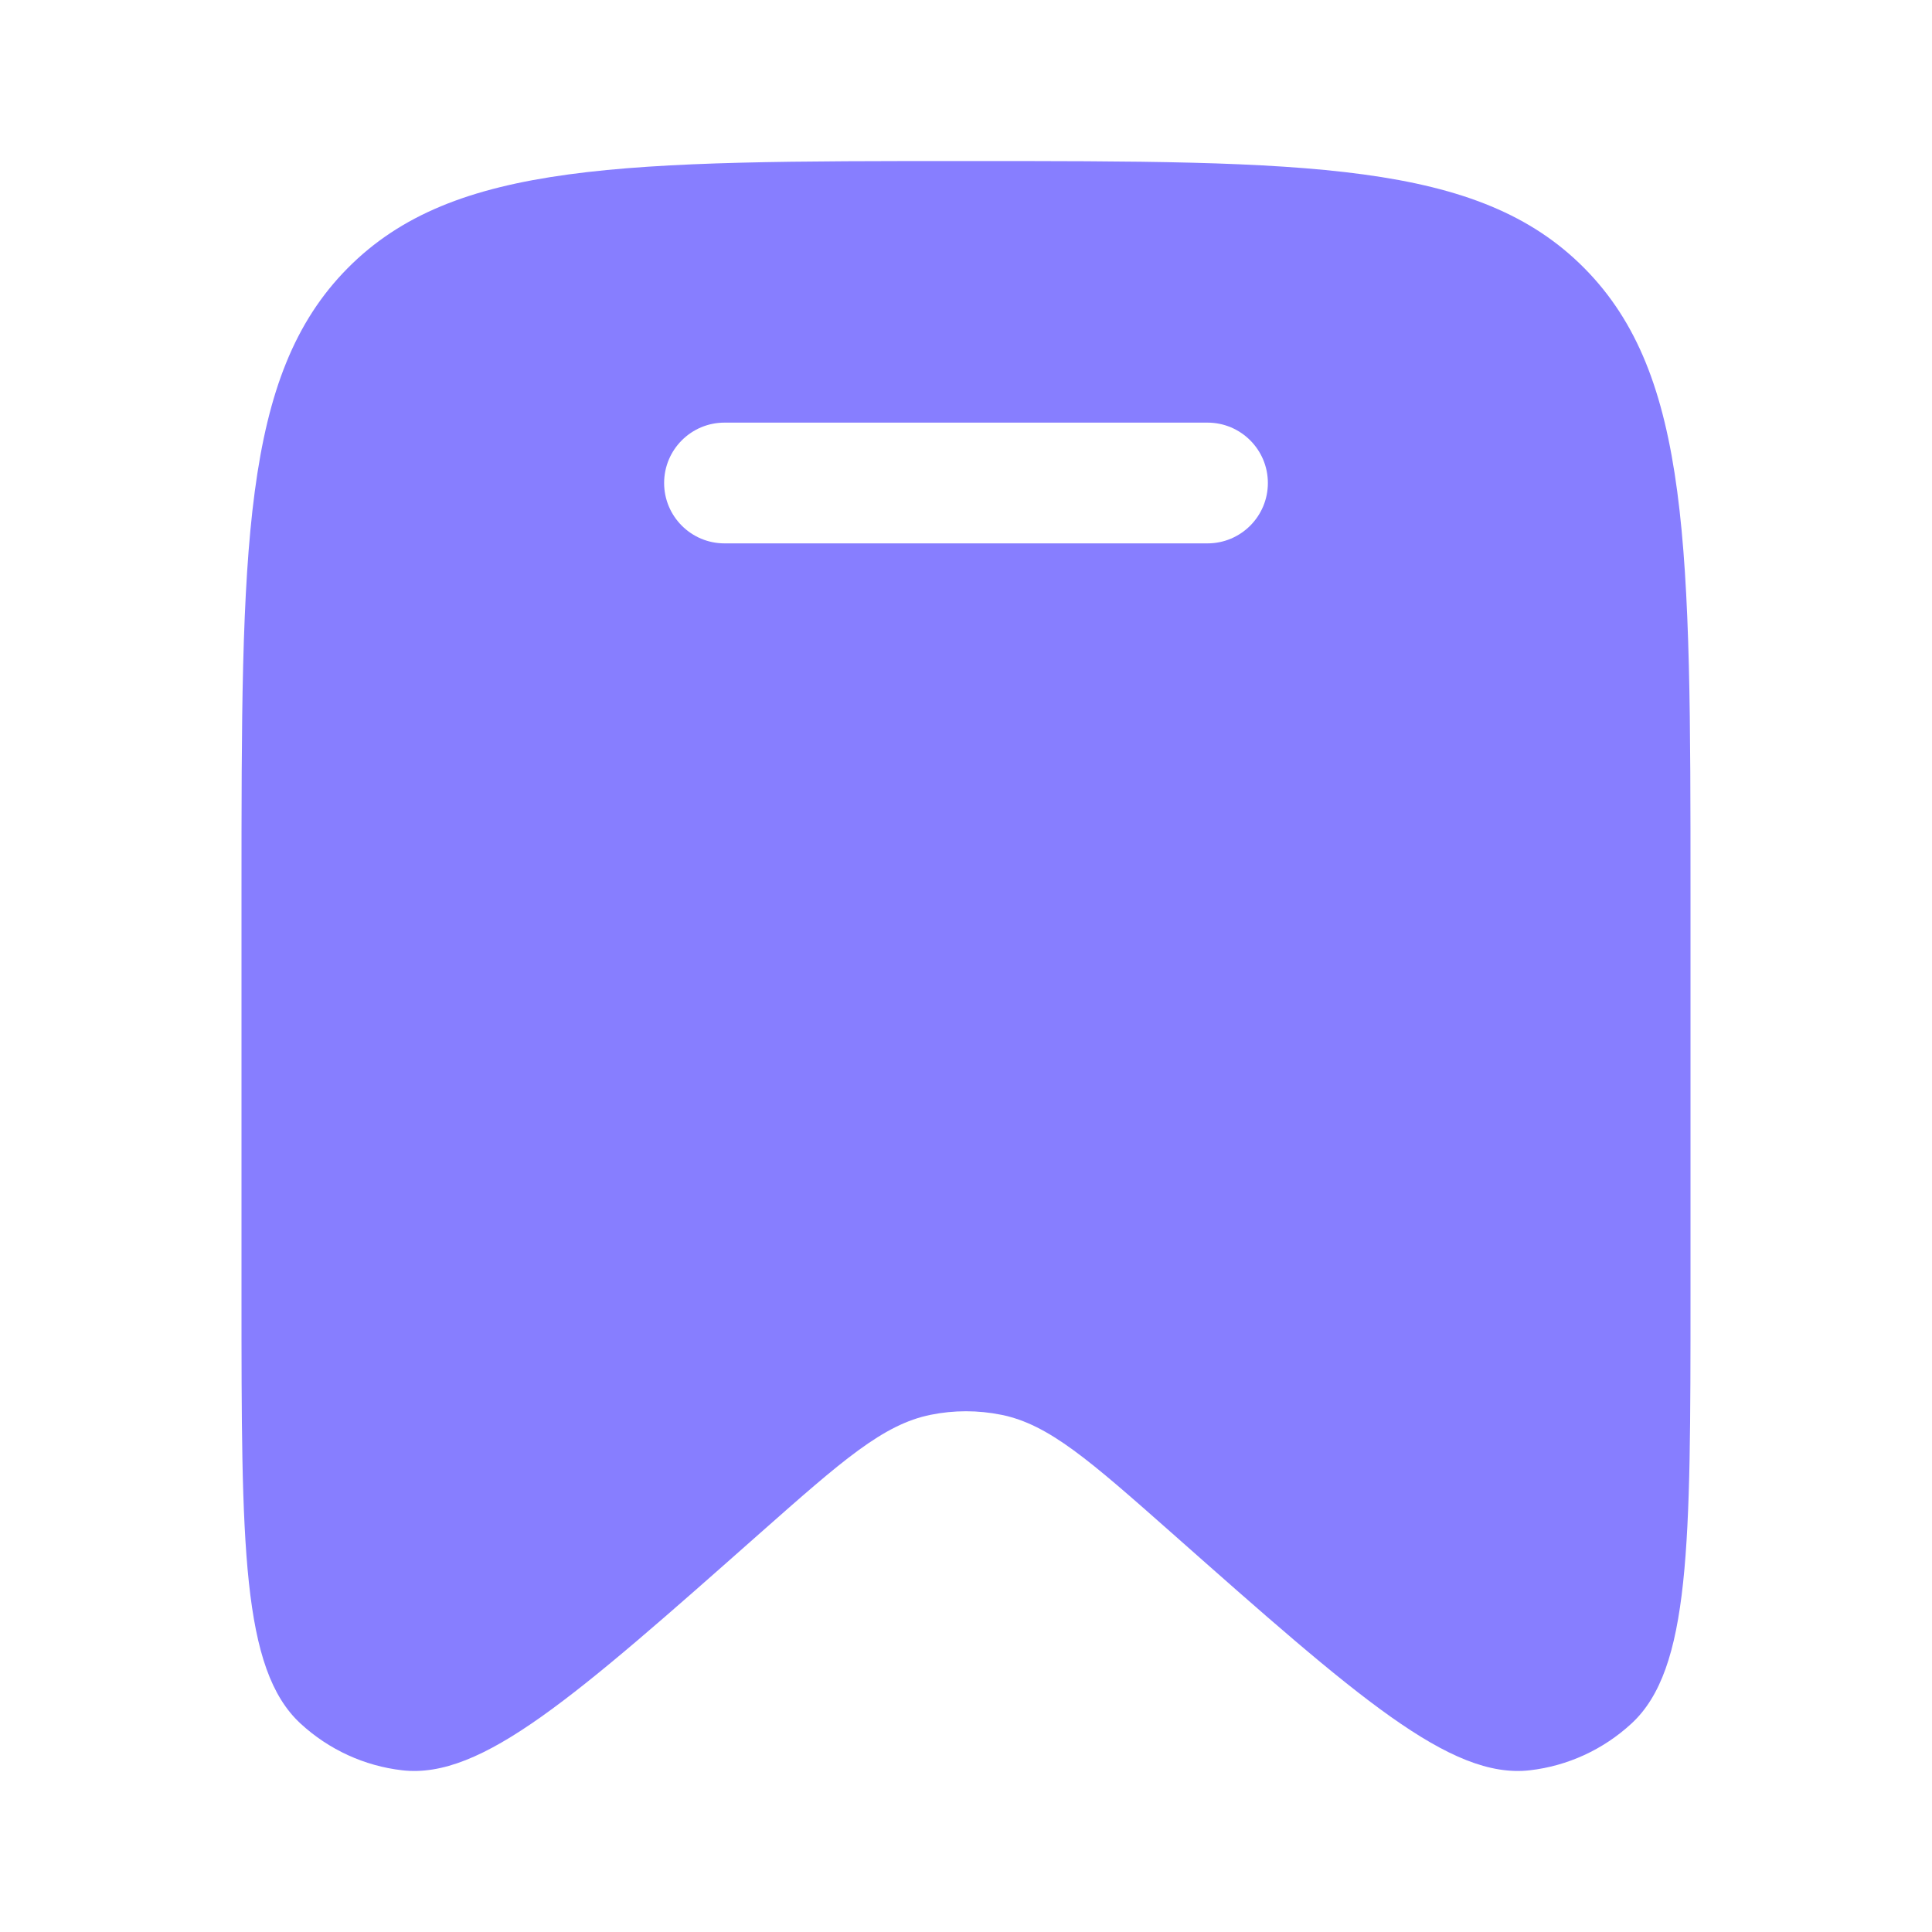
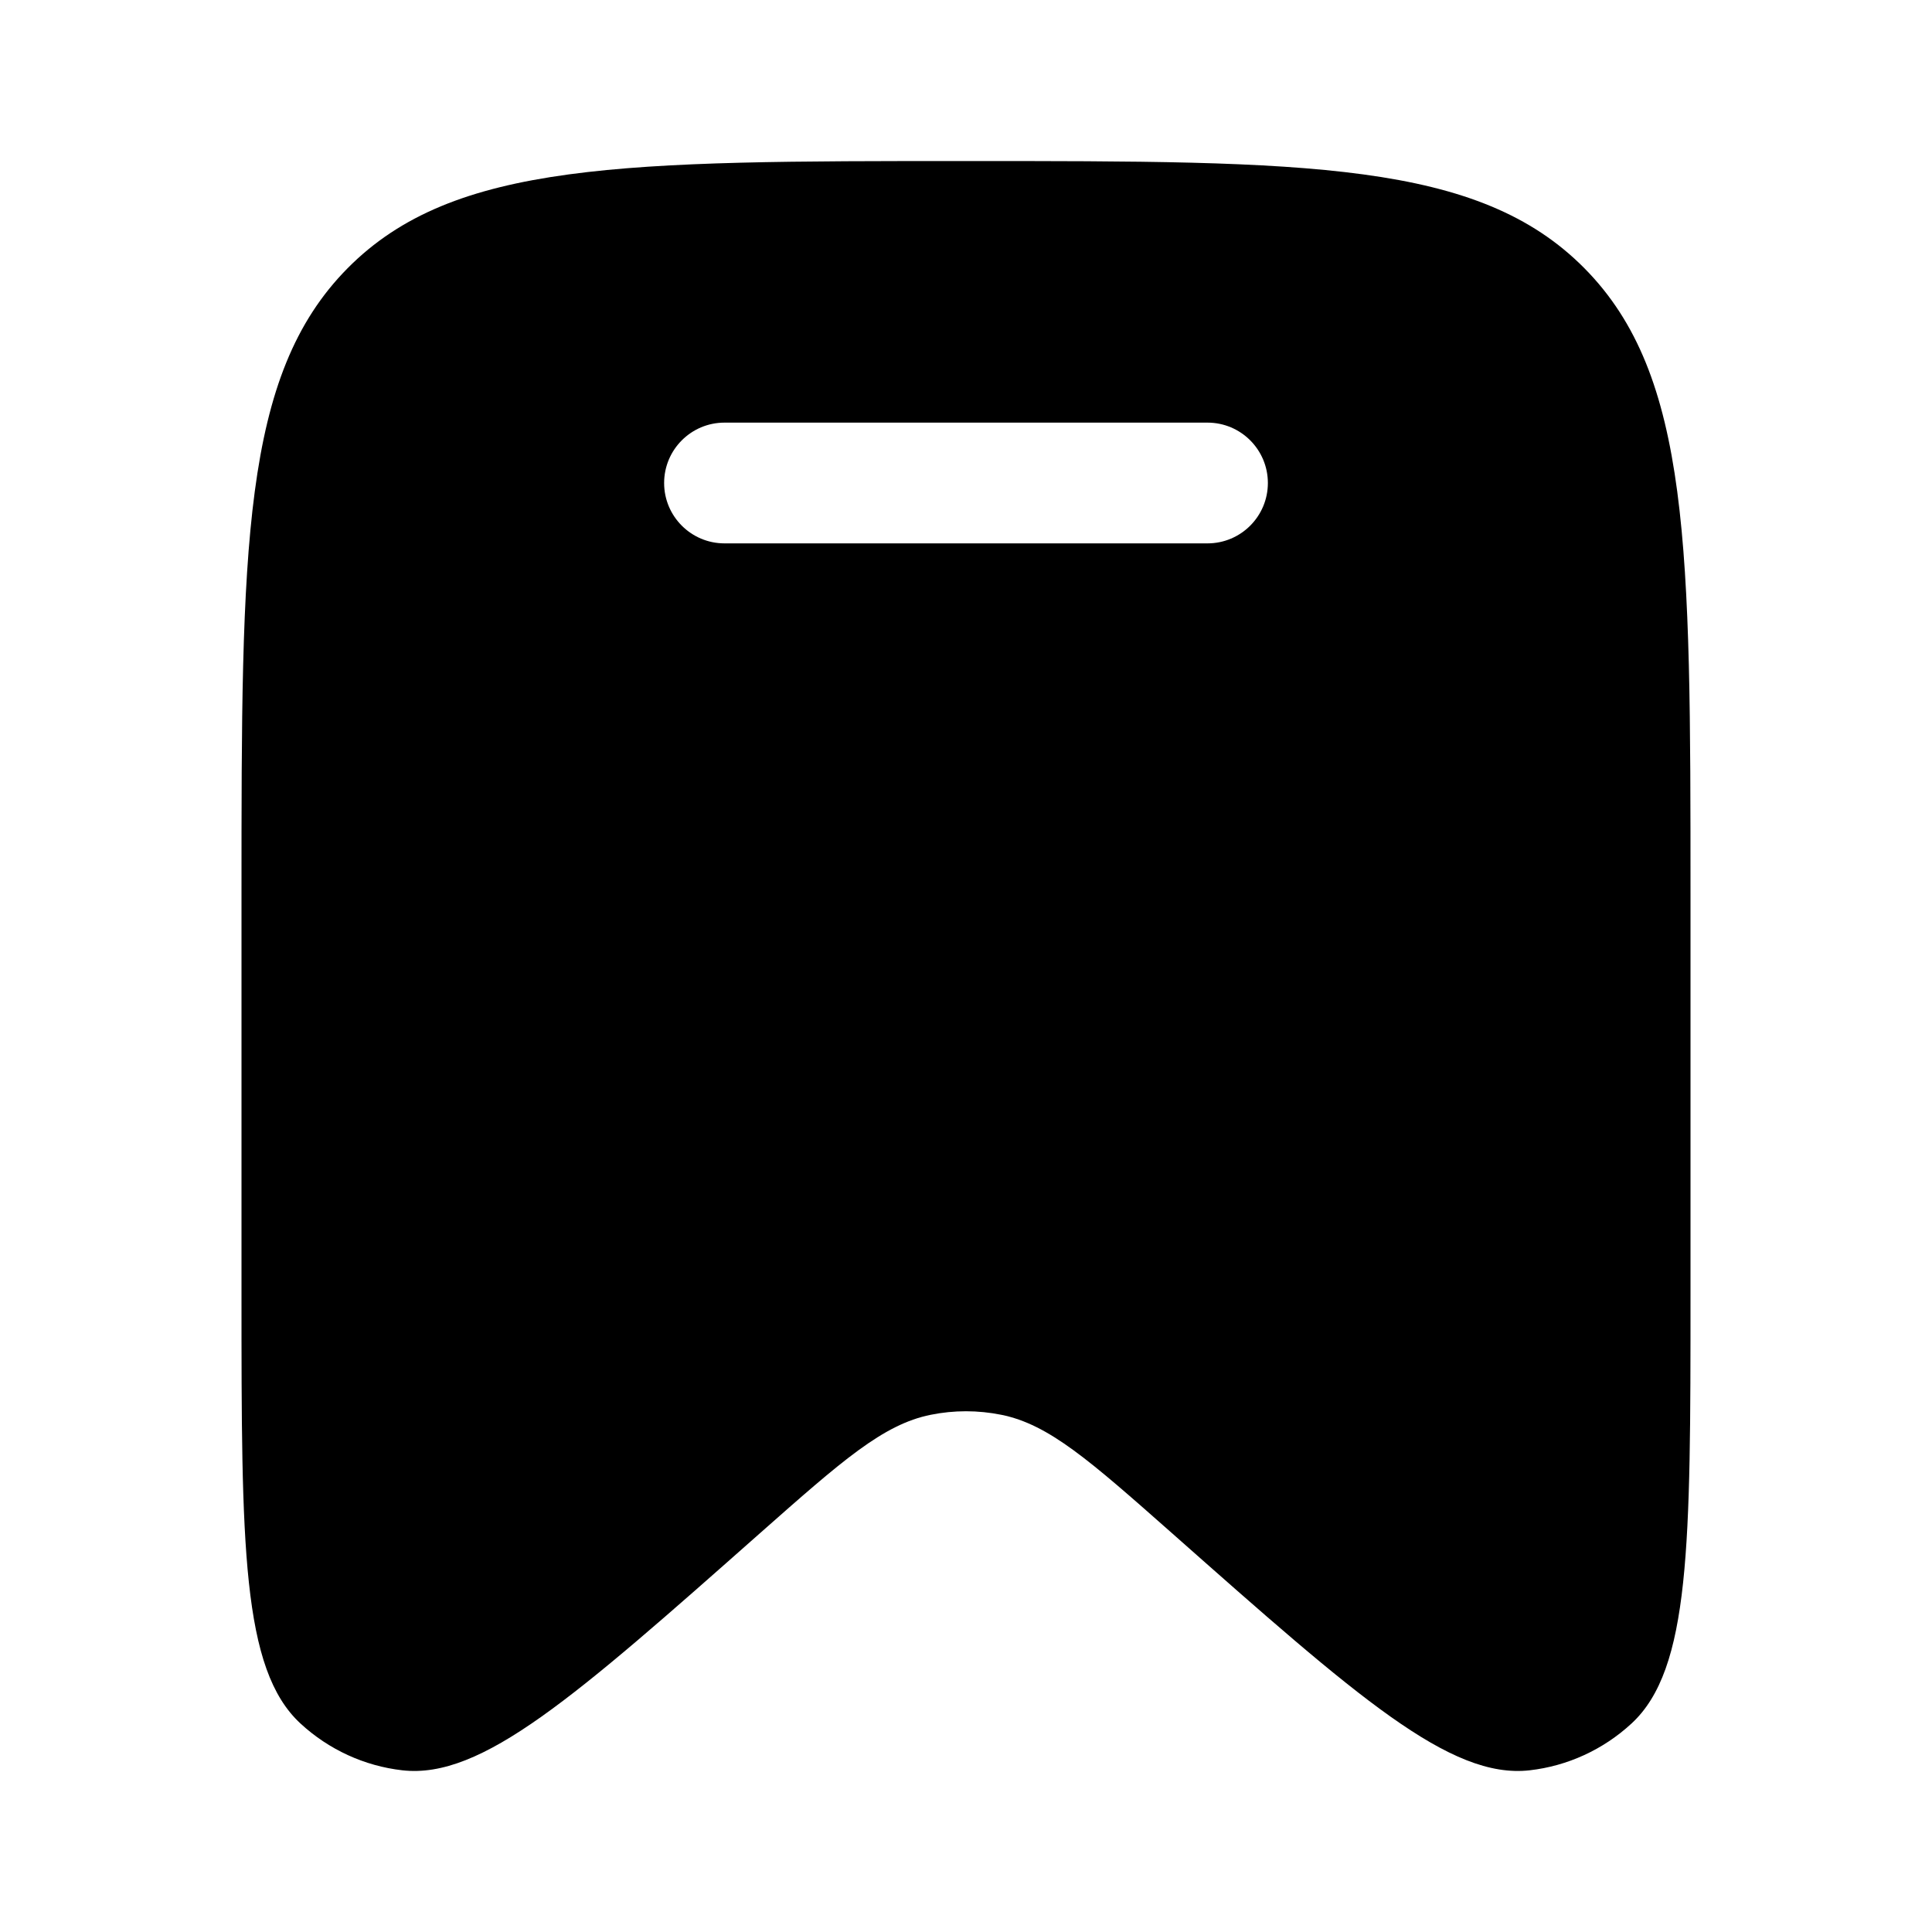
<svg xmlns="http://www.w3.org/2000/svg" width="20" height="20" viewBox="0 0 20 20" fill="none">
-   <path fill-rule="evenodd" clip-rule="evenodd" d="M17.5 9.248V13.409C17.5 15.989 17.5 17.28 16.888 17.843C16.596 18.112 16.228 18.281 15.836 18.326C15.013 18.42 14.053 17.571 12.132 15.871C11.282 15.12 10.858 14.745 10.366 14.646C10.124 14.597 9.875 14.597 9.634 14.646C9.142 14.745 8.718 15.12 7.868 15.871C5.947 17.571 4.987 18.42 4.164 18.326C3.772 18.281 3.404 18.112 3.112 17.843C2.5 17.28 2.5 15.989 2.5 13.409V9.248C2.5 5.674 2.5 3.887 3.598 2.777C4.697 1.667 6.464 1.667 10 1.667C13.536 1.667 15.303 1.667 16.402 2.777C17.5 3.887 17.5 5.674 17.5 9.248ZM6.875 5C6.875 4.655 7.155 4.375 7.5 4.375H12.5C12.845 4.375 13.125 4.655 13.125 5C13.125 5.345 12.845 5.625 12.5 5.625H7.5C7.155 5.625 6.875 5.345 6.875 5Z" fill="#877EFF" />
+   <path fill-rule="evenodd" clip-rule="evenodd" d="M17.5 9.248V13.409C17.5 15.989 17.5 17.28 16.888 17.843C16.596 18.112 16.228 18.281 15.836 18.326C15.013 18.42 14.053 17.571 12.132 15.871C11.282 15.12 10.858 14.745 10.366 14.646C10.124 14.597 9.875 14.597 9.634 14.646C9.142 14.745 8.718 15.12 7.868 15.871C5.947 17.571 4.987 18.42 4.164 18.326C3.772 18.281 3.404 18.112 3.112 17.843C2.5 17.28 2.5 15.989 2.5 13.409V9.248C2.5 5.674 2.5 3.887 3.598 2.777C4.697 1.667 6.464 1.667 10 1.667C13.536 1.667 15.303 1.667 16.402 2.777C17.5 3.887 17.5 5.674 17.5 9.248ZM6.875 5C6.875 4.655 7.155 4.375 7.5 4.375H12.5C12.845 4.375 13.125 4.655 13.125 5C13.125 5.345 12.845 5.625 12.5 5.625H7.5C7.155 5.625 6.875 5.345 6.875 5Z" fill="#000" />
</svg>
